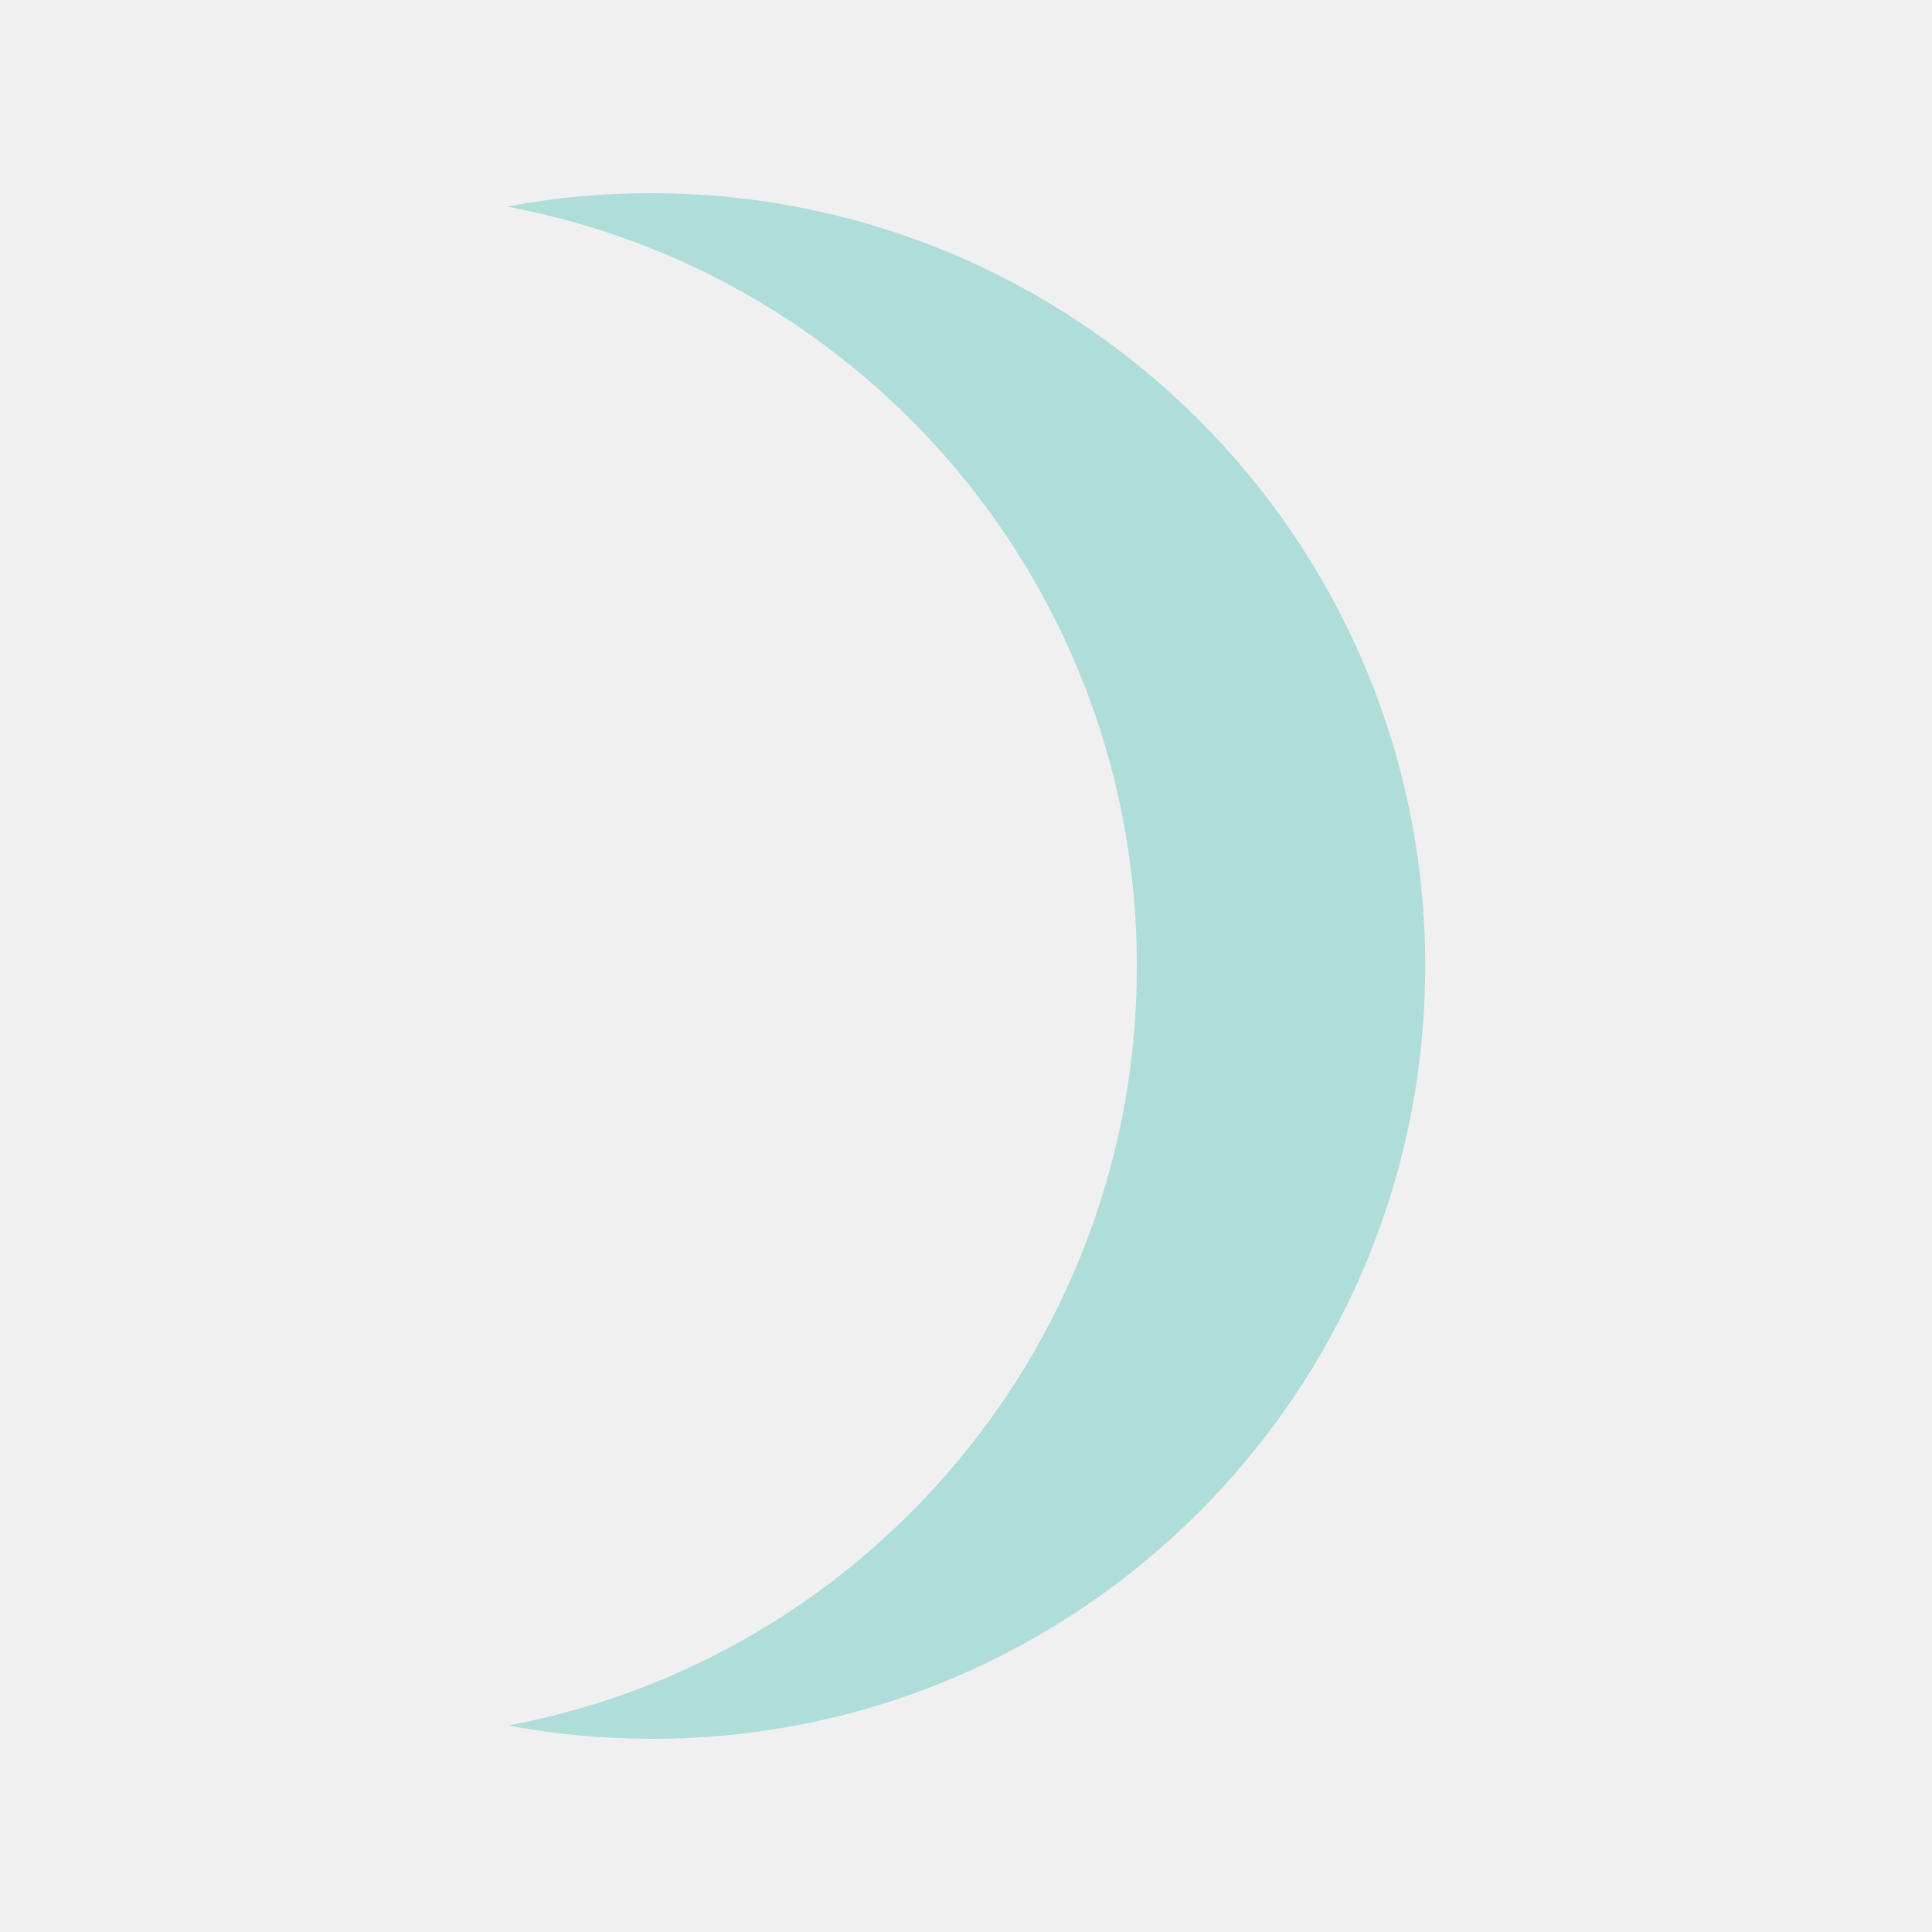
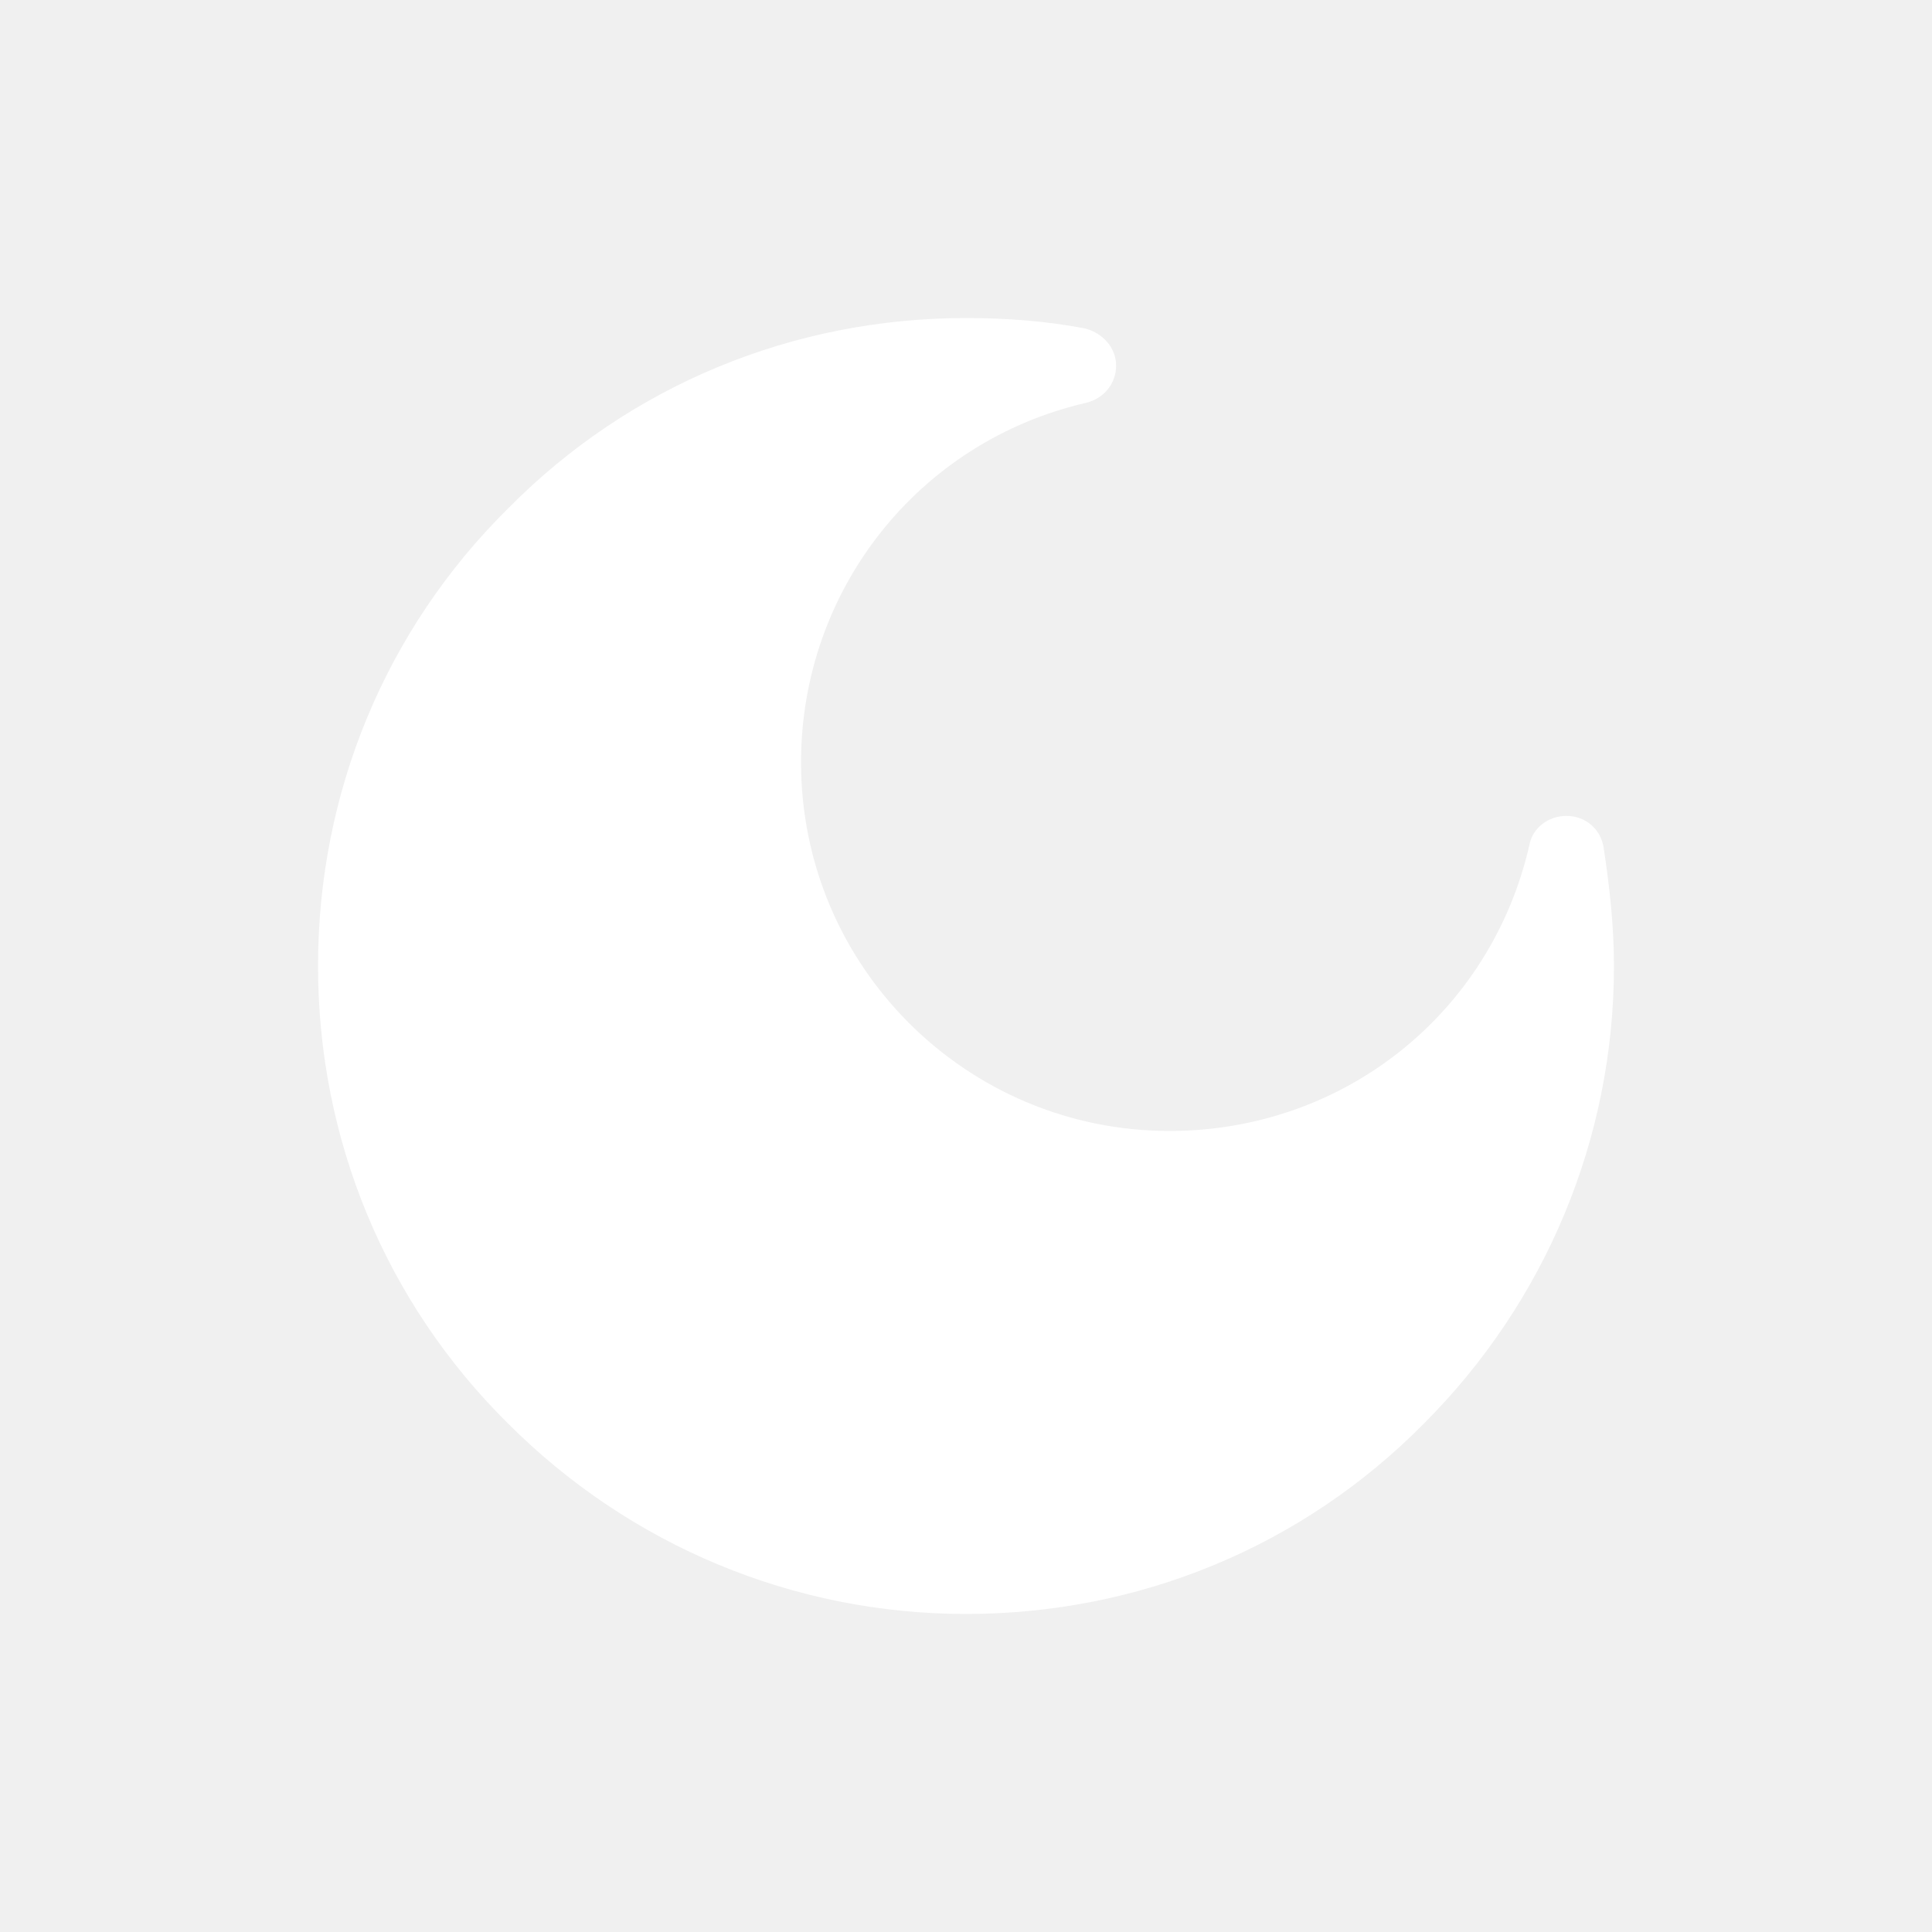
<svg xmlns="http://www.w3.org/2000/svg" version="1.1" id="_Слой_1" x="0px" y="0px" viewBox="0 0 130 130" style="enable-background:new 0 0 130 130;" xml:space="preserve">
  <style type="text/css">
- 	.st0{fill:#AFDDDA;}
+ 	.st0{fill:#FFFFFF;}
</style>
-   <g>
-     <path class="st0" d="M43.8,13c-3.3,0-6.5,0.3-9.7,0.9C58.3,18.4,76.5,39.6,76.5,65s-18.2,46.6-42.3,51.1c3.1,0.6,6.4,0.9,9.7,0.9   c28.7,0,52-23.3,52-52S72.6,13,43.8,13L43.8,13z" />
-   </g>
+   <path class="st0" d="M107.9,57c-0.2-1.2-1.2-2.1-2.5-2.1c-1.2,0-2.3,0.8-2.5,2c-2.6,11.3-12.5,19.2-24.2,19.2  C65,76.1,53.9,65,53.9,51.3c0-11.6,7.9-21.6,19.2-24.2c1.2-0.3,2-1.3,2-2.5c0-1.2-0.9-2.2-2.1-2.5c-2.6-0.5-5.3-0.7-8-0.7  c-11.6,0-22.6,4.5-30.8,12.8C25.9,42.4,21.4,53.4,21.4,65s4.5,22.6,12.8,30.8c8.2,8.2,19.2,12.8,30.8,12.8s22.6-4.5,30.8-12.8  c8.2-8.2,12.8-19.2,12.8-30.8C108.6,62.3,108.3,59.6,107.9,57L107.9,57z" />
</svg>
